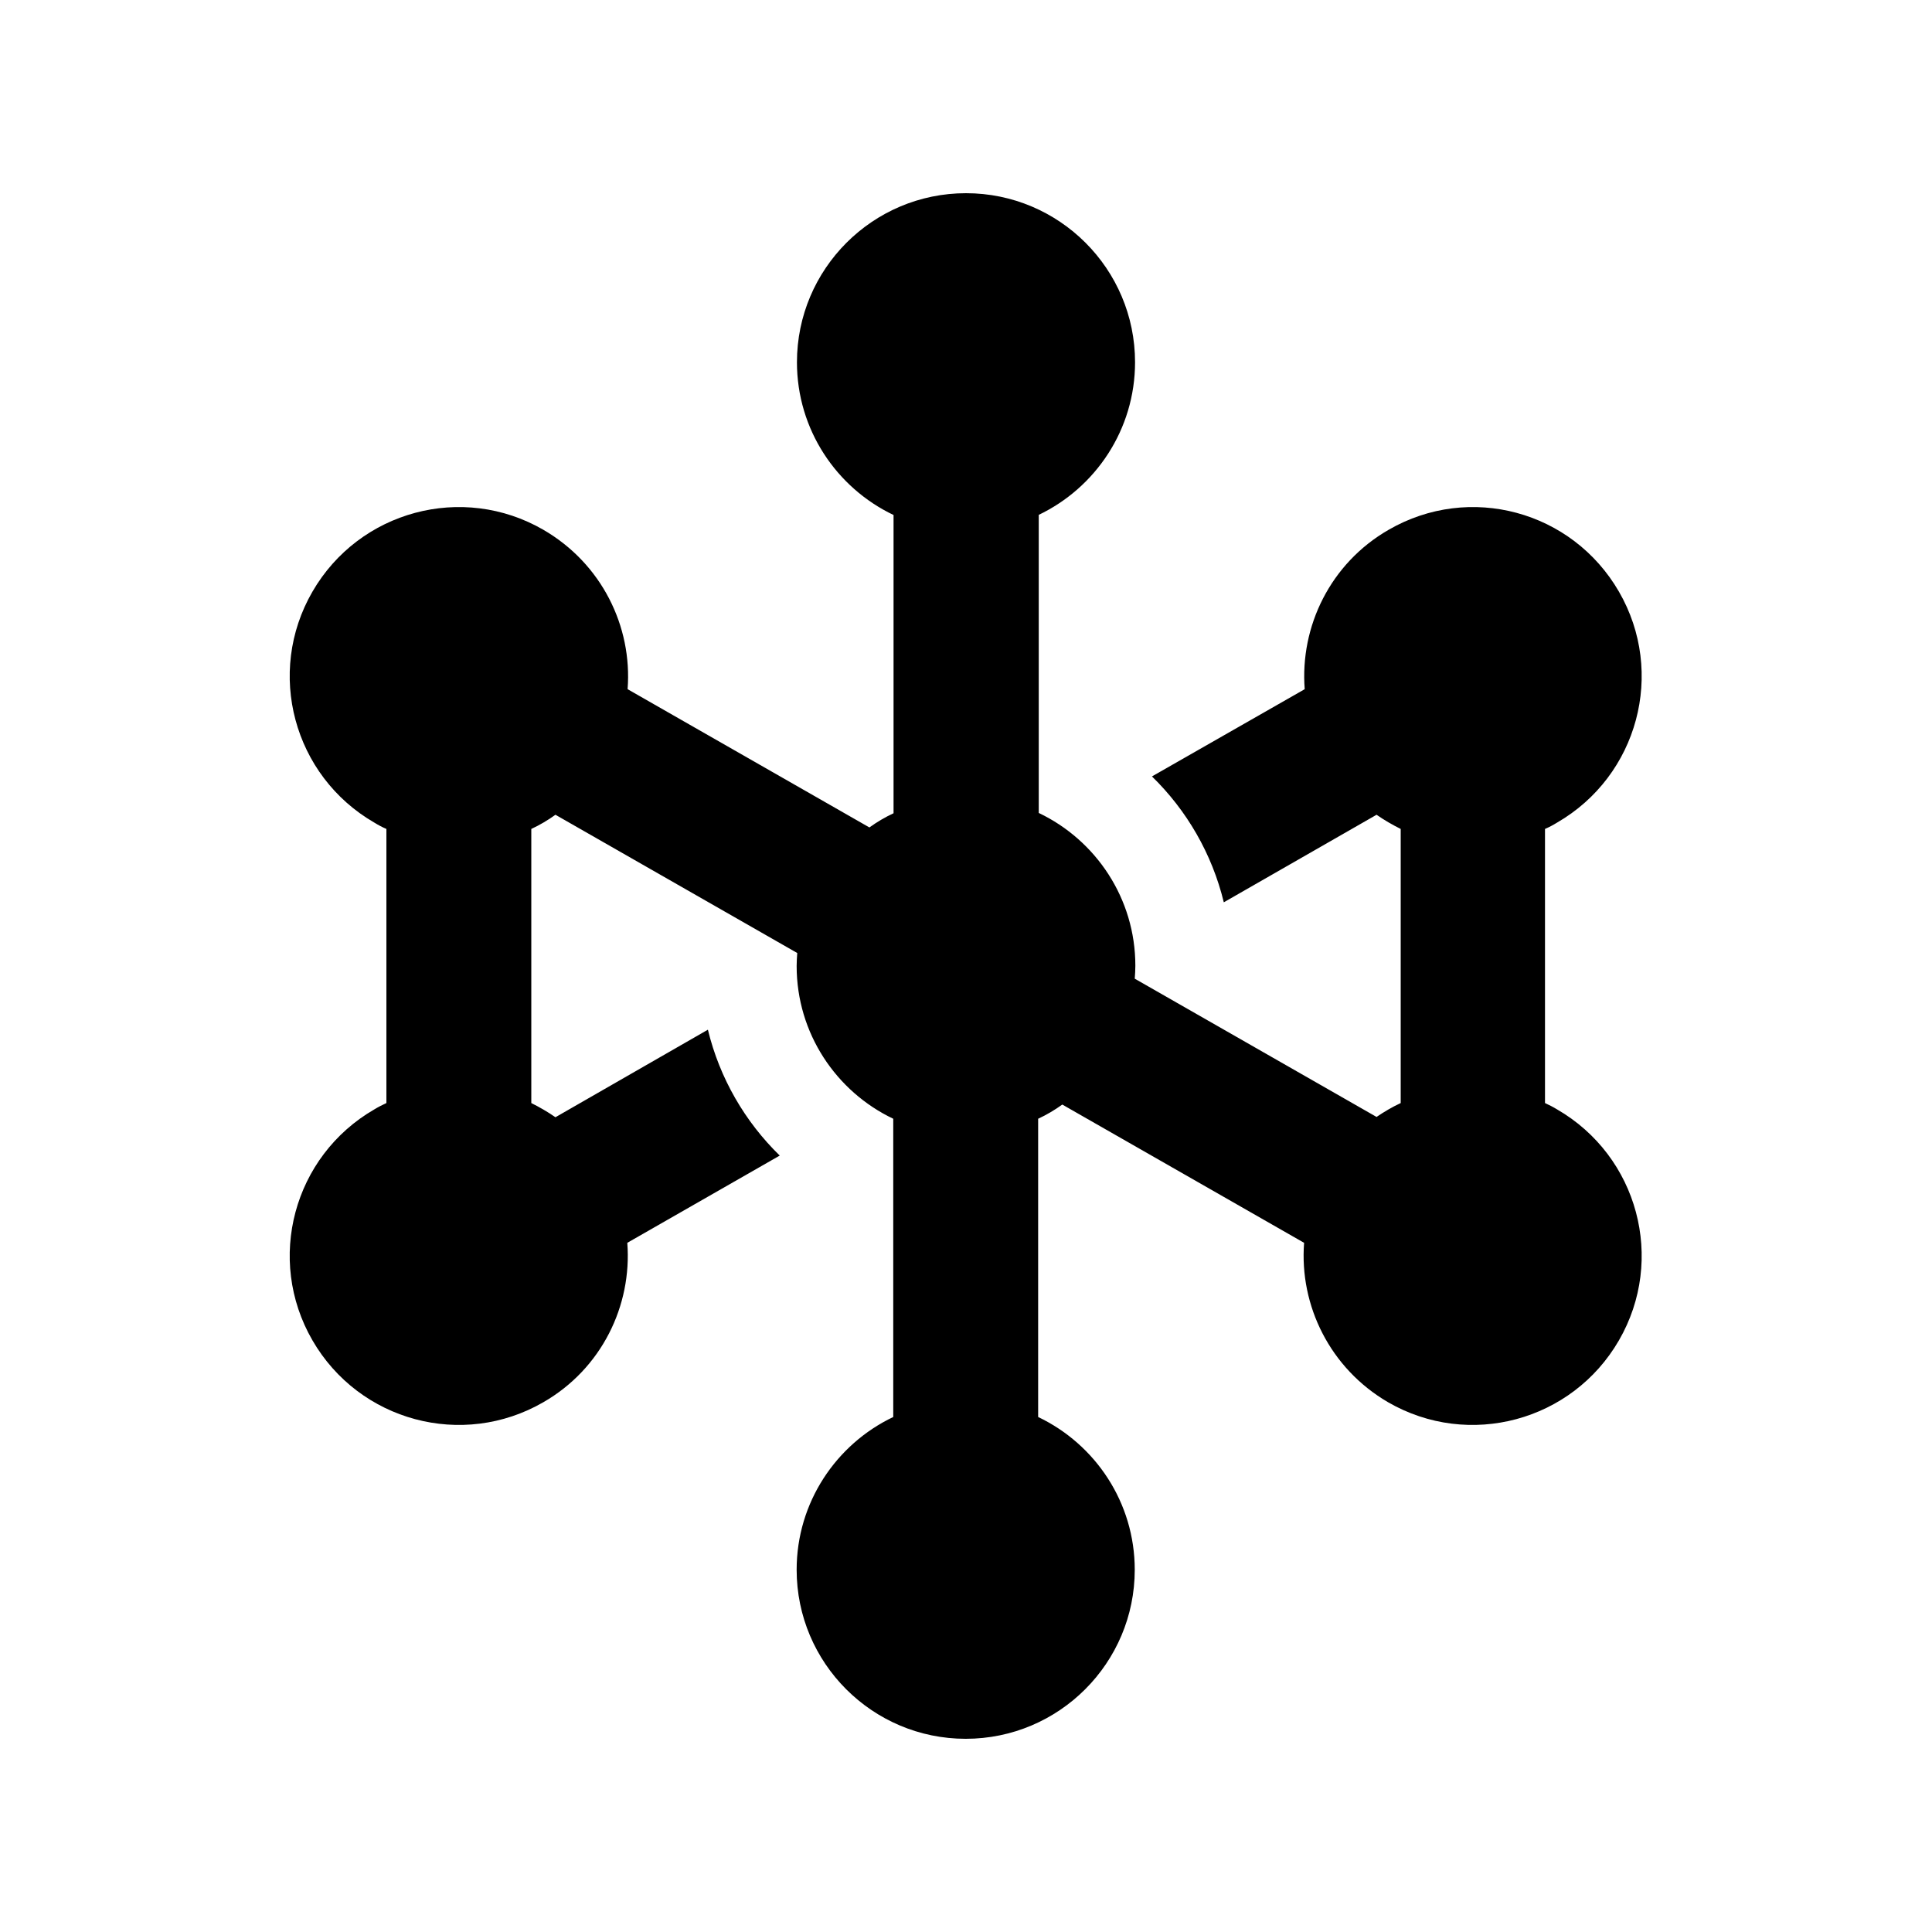
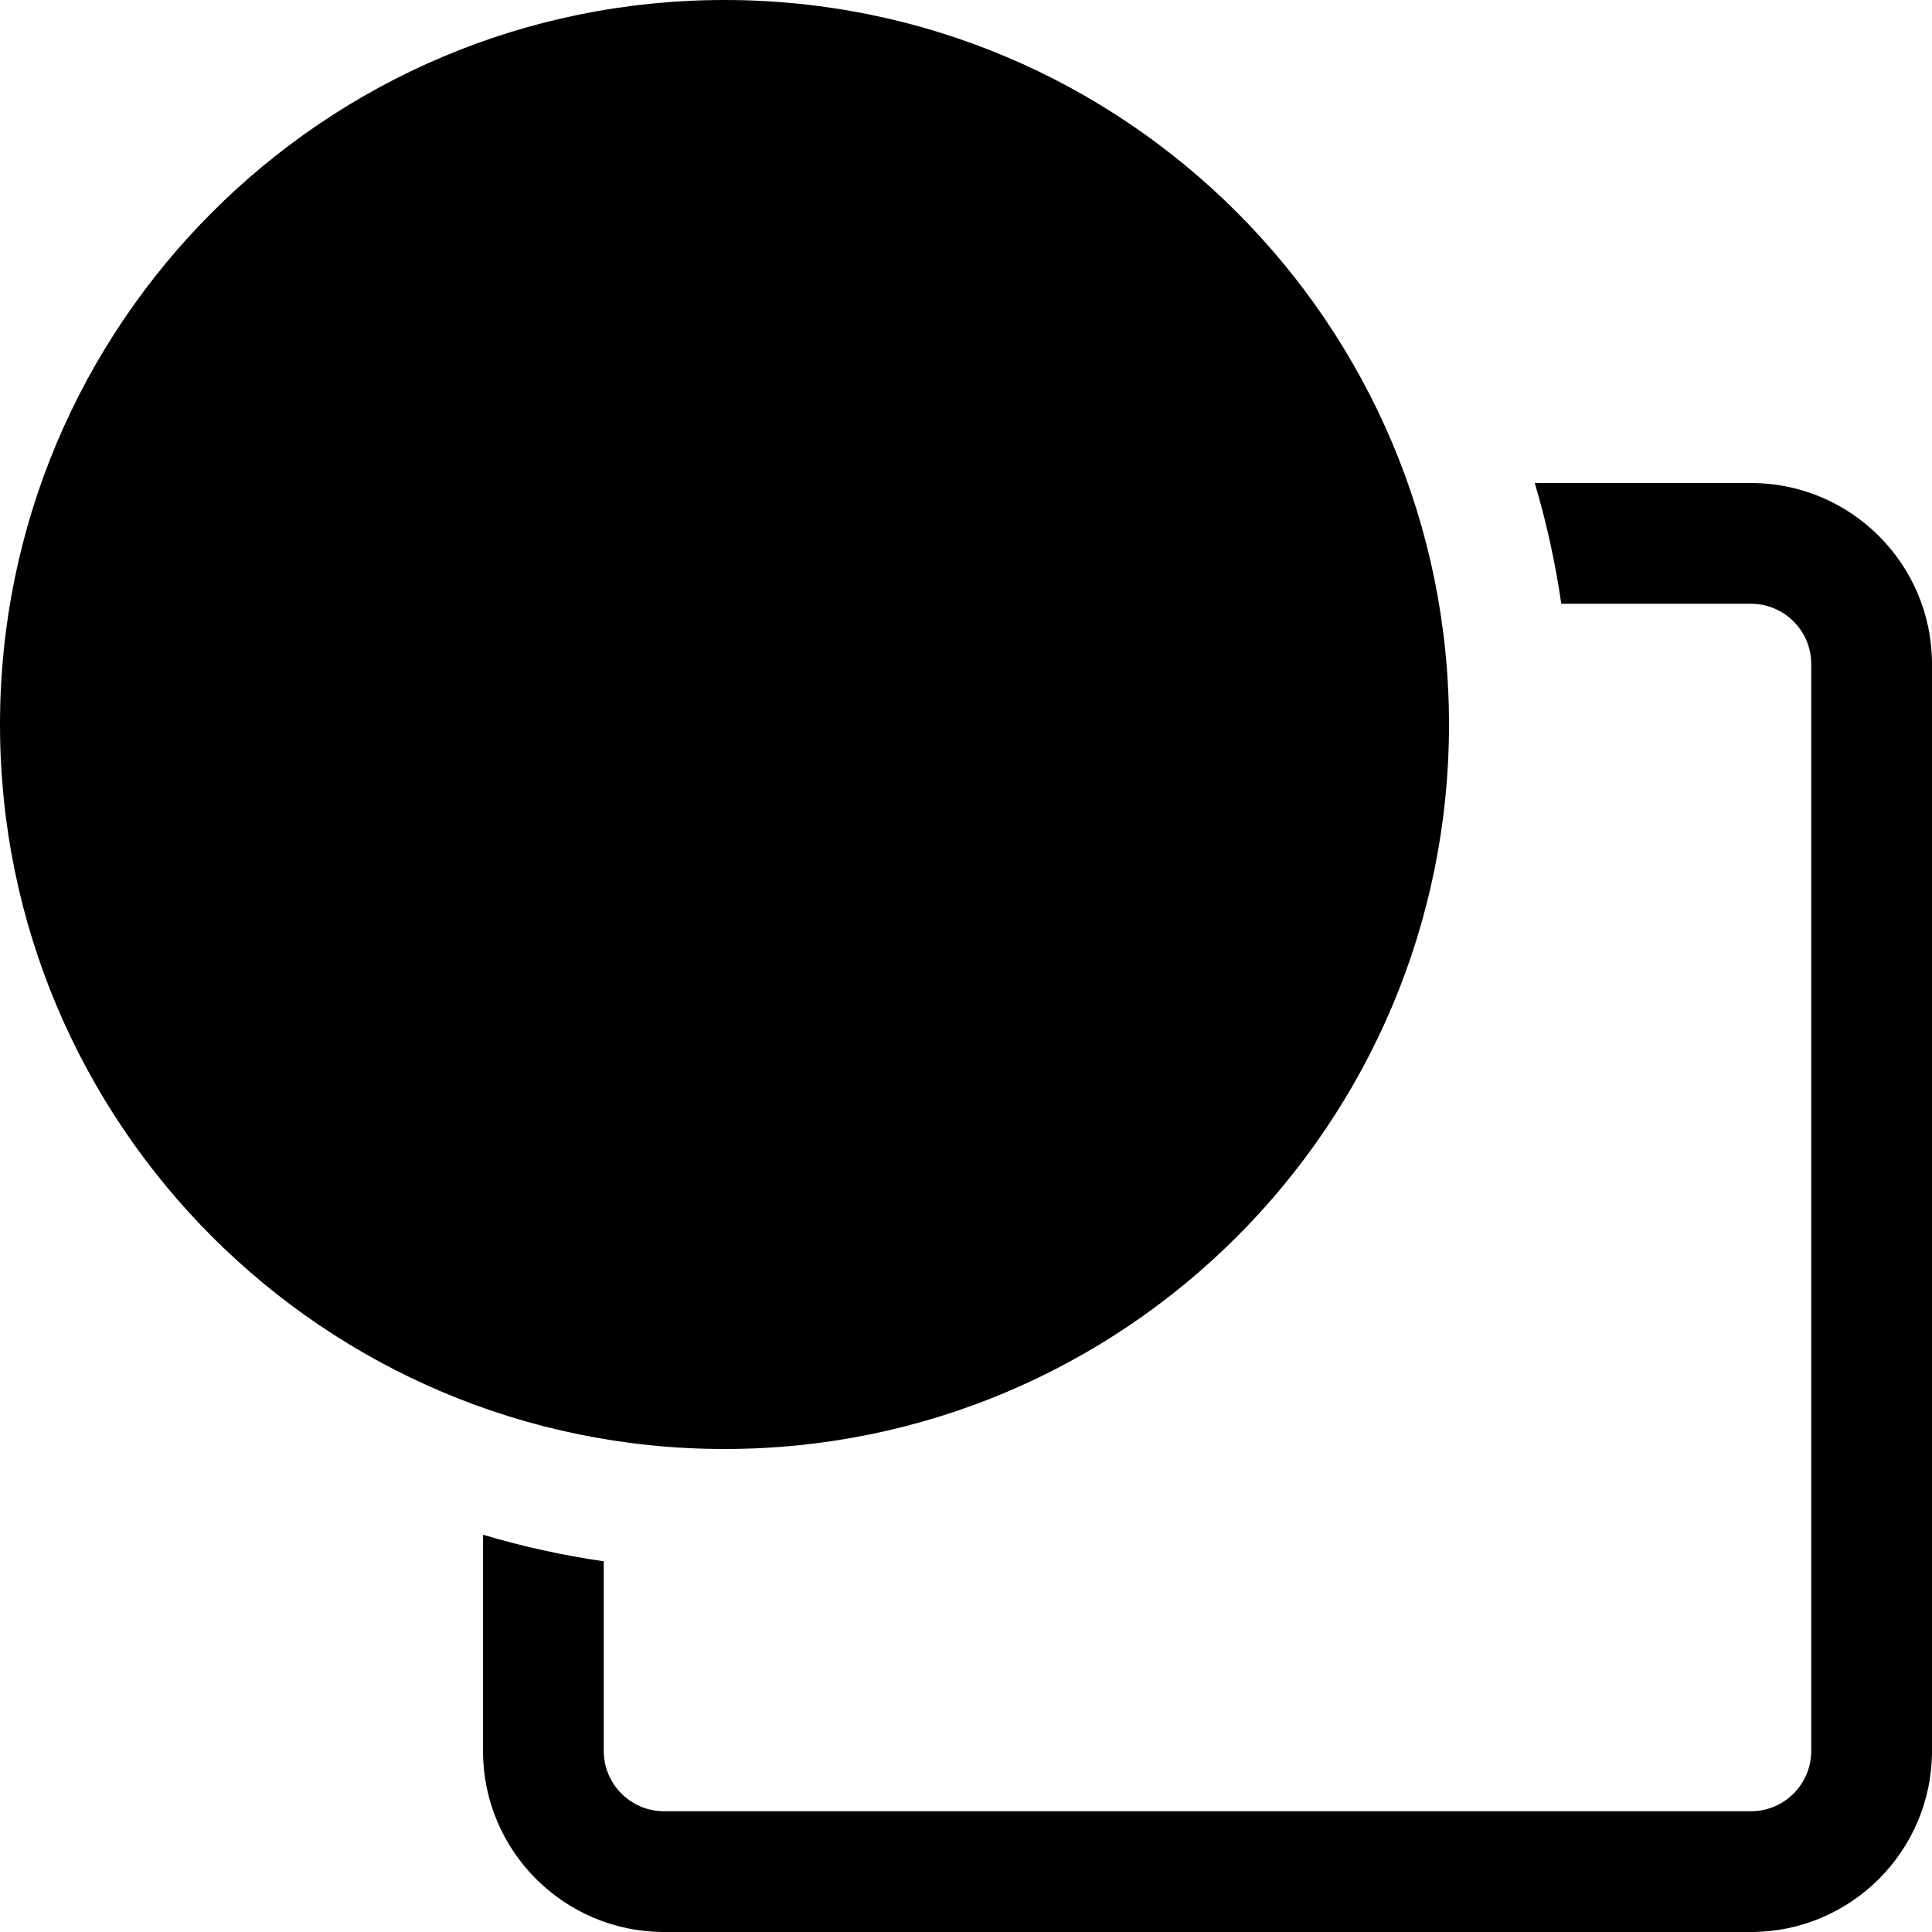
- <svg xmlns="http://www.w3.org/2000/svg" viewBox="0 0 640 640">
-   <path d="M344 170.6C362.9 161.6 376 142.3 376 120C376 89.1 350.9 64 320 64C289.1 64 264 89.1 264 120C264 142.3 277.1 161.6 296 170.6L296 269.4C293.2 270.7 290.5 272.3 288 274.1L207.9 228.3C209.5 207.5 199.3 186.7 180 175.5C153.2 160 119 169.2 103.5 196C88 222.8 97.2 257 124 272.5C125.3 273.3 126.6 274 128 274.6L128 365.4C126.7 366 125.3 366.7 124 367.5C97.2 383 88 417.2 103.5 444C119 470.8 153.2 480 180 464.5C199.3 453.4 209.4 432.5 207.8 411.7L258.3 382.8C246.8 371.6 238.4 357.2 234.5 341.1L184 370.1C181.4 368.3 178.8 366.8 176 365.4L176 274.6C178.8 273.3 181.5 271.7 184 269.9L264.1 315.7C264 317.1 263.9 318.5 263.9 320C263.9 342.3 277 361.6 295.9 370.6L295.9 469.4C277 478.4 263.9 497.7 263.9 520C263.9 550.9 289 576 319.9 576C350.8 576 375.9 550.9 375.9 520C375.9 497.7 362.8 478.4 343.9 469.4L343.9 370.6C346.7 369.3 349.4 367.7 351.9 365.9L432 411.7C430.4 432.5 440.6 453.3 459.8 464.5C486.6 480 520.8 470.8 536.3 444C551.8 417.2 542.6 383 515.8 367.5C514.5 366.7 513.1 366 511.8 365.4L511.8 274.6C513.2 274 514.5 273.3 515.8 272.5C542.6 257 551.8 222.8 536.3 196C520.8 169.2 486.8 160 460 175.5C440.7 186.6 430.6 207.5 432.2 228.3L381.6 257.2C393.1 268.4 401.5 282.8 405.4 298.9L456 269.9C458.6 271.7 461.2 273.2 464 274.6L464 365.4C461.2 366.7 458.5 368.3 456 370L375.9 324.2C376 322.8 376.1 321.4 376.1 319.9C376.1 297.6 363 278.3 344.1 269.3L344.1 170.5z" />
+ <svg xmlns="http://www.w3.org/2000/svg" width="16" height="16" fill="currentColor" class="bi bi-circle-square" viewBox="0 0 16 16">
+   <path d="M0 6a6 6 0 1 1 12 0A6 6 0 0 1 0 6" />
+   <path d="M12.93 5h1.57a.5.5 0 0 1 .5.5v9a.5.5 0 0 1-.5.5h-9a.5.5 0 0 1-.5-.5v-1.57a7 7 0 0 1-1-.22v1.79A1.5 1.5 0 0 0 5.5 16h9a1.5 1.5 0 0 0 1.5-1.5v-9A1.5 1.5 0 0 0 14.5 4h-1.79q.145.486.22 1" />
</svg>
